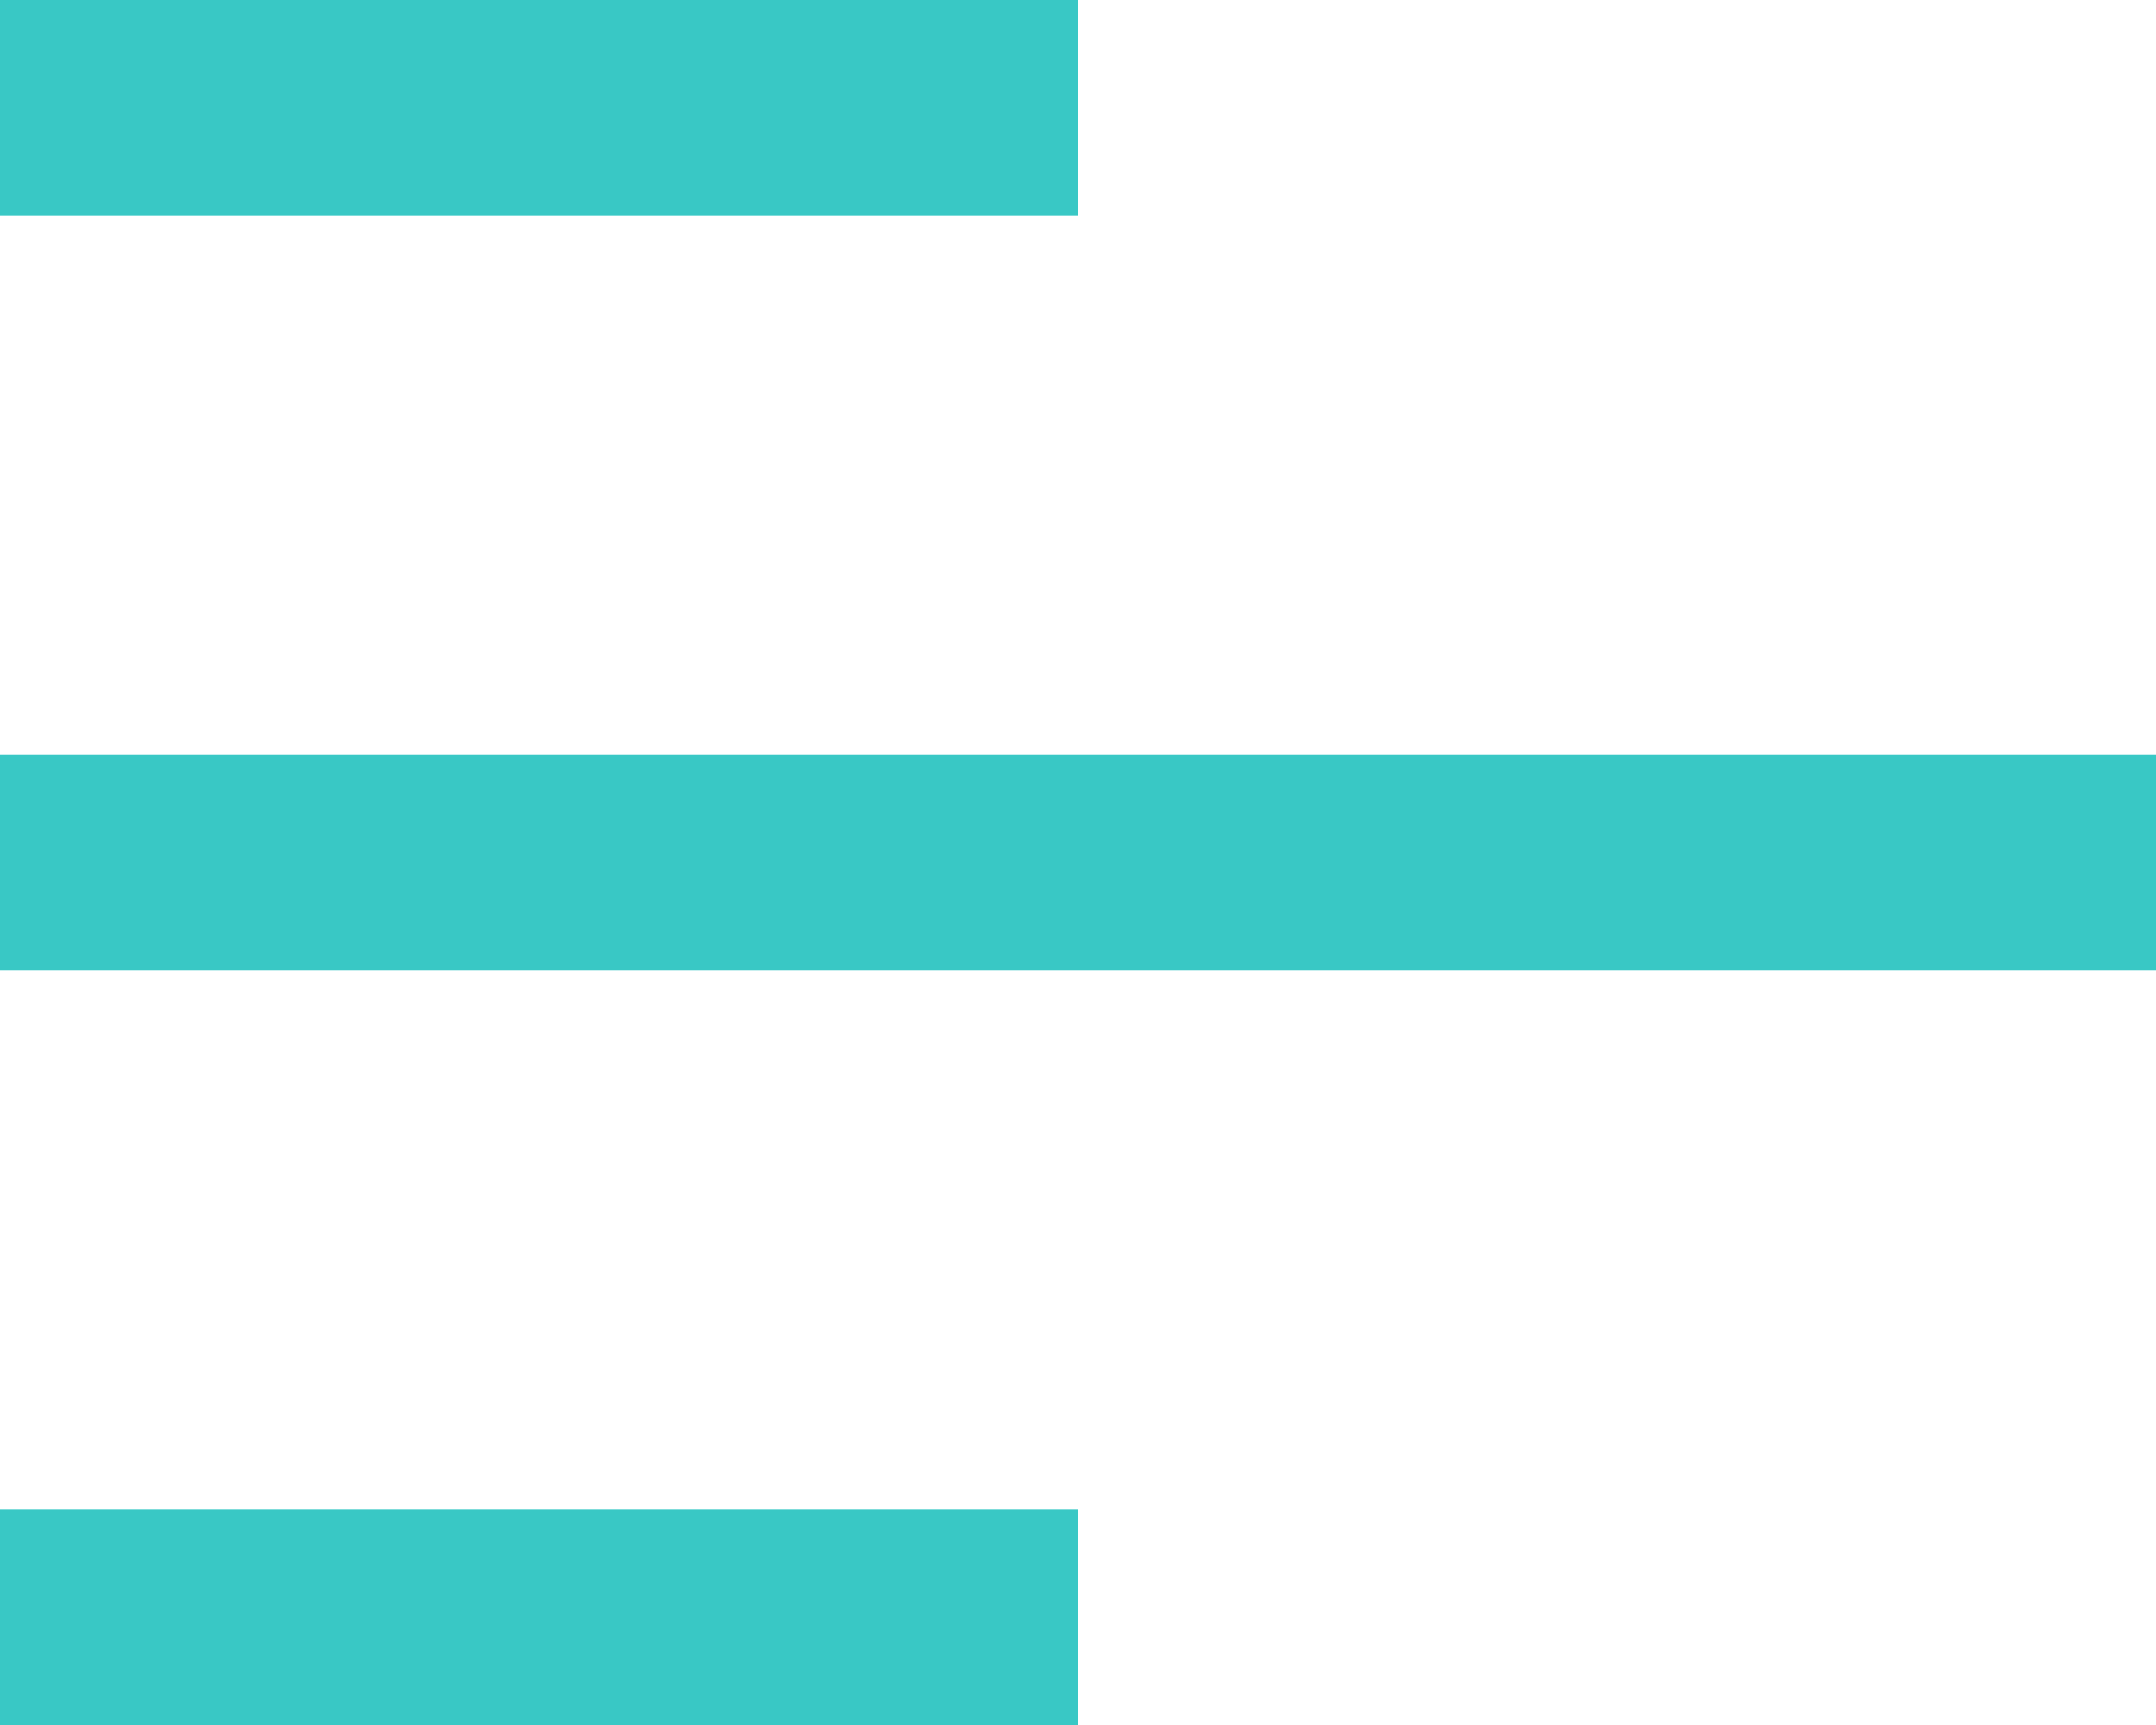
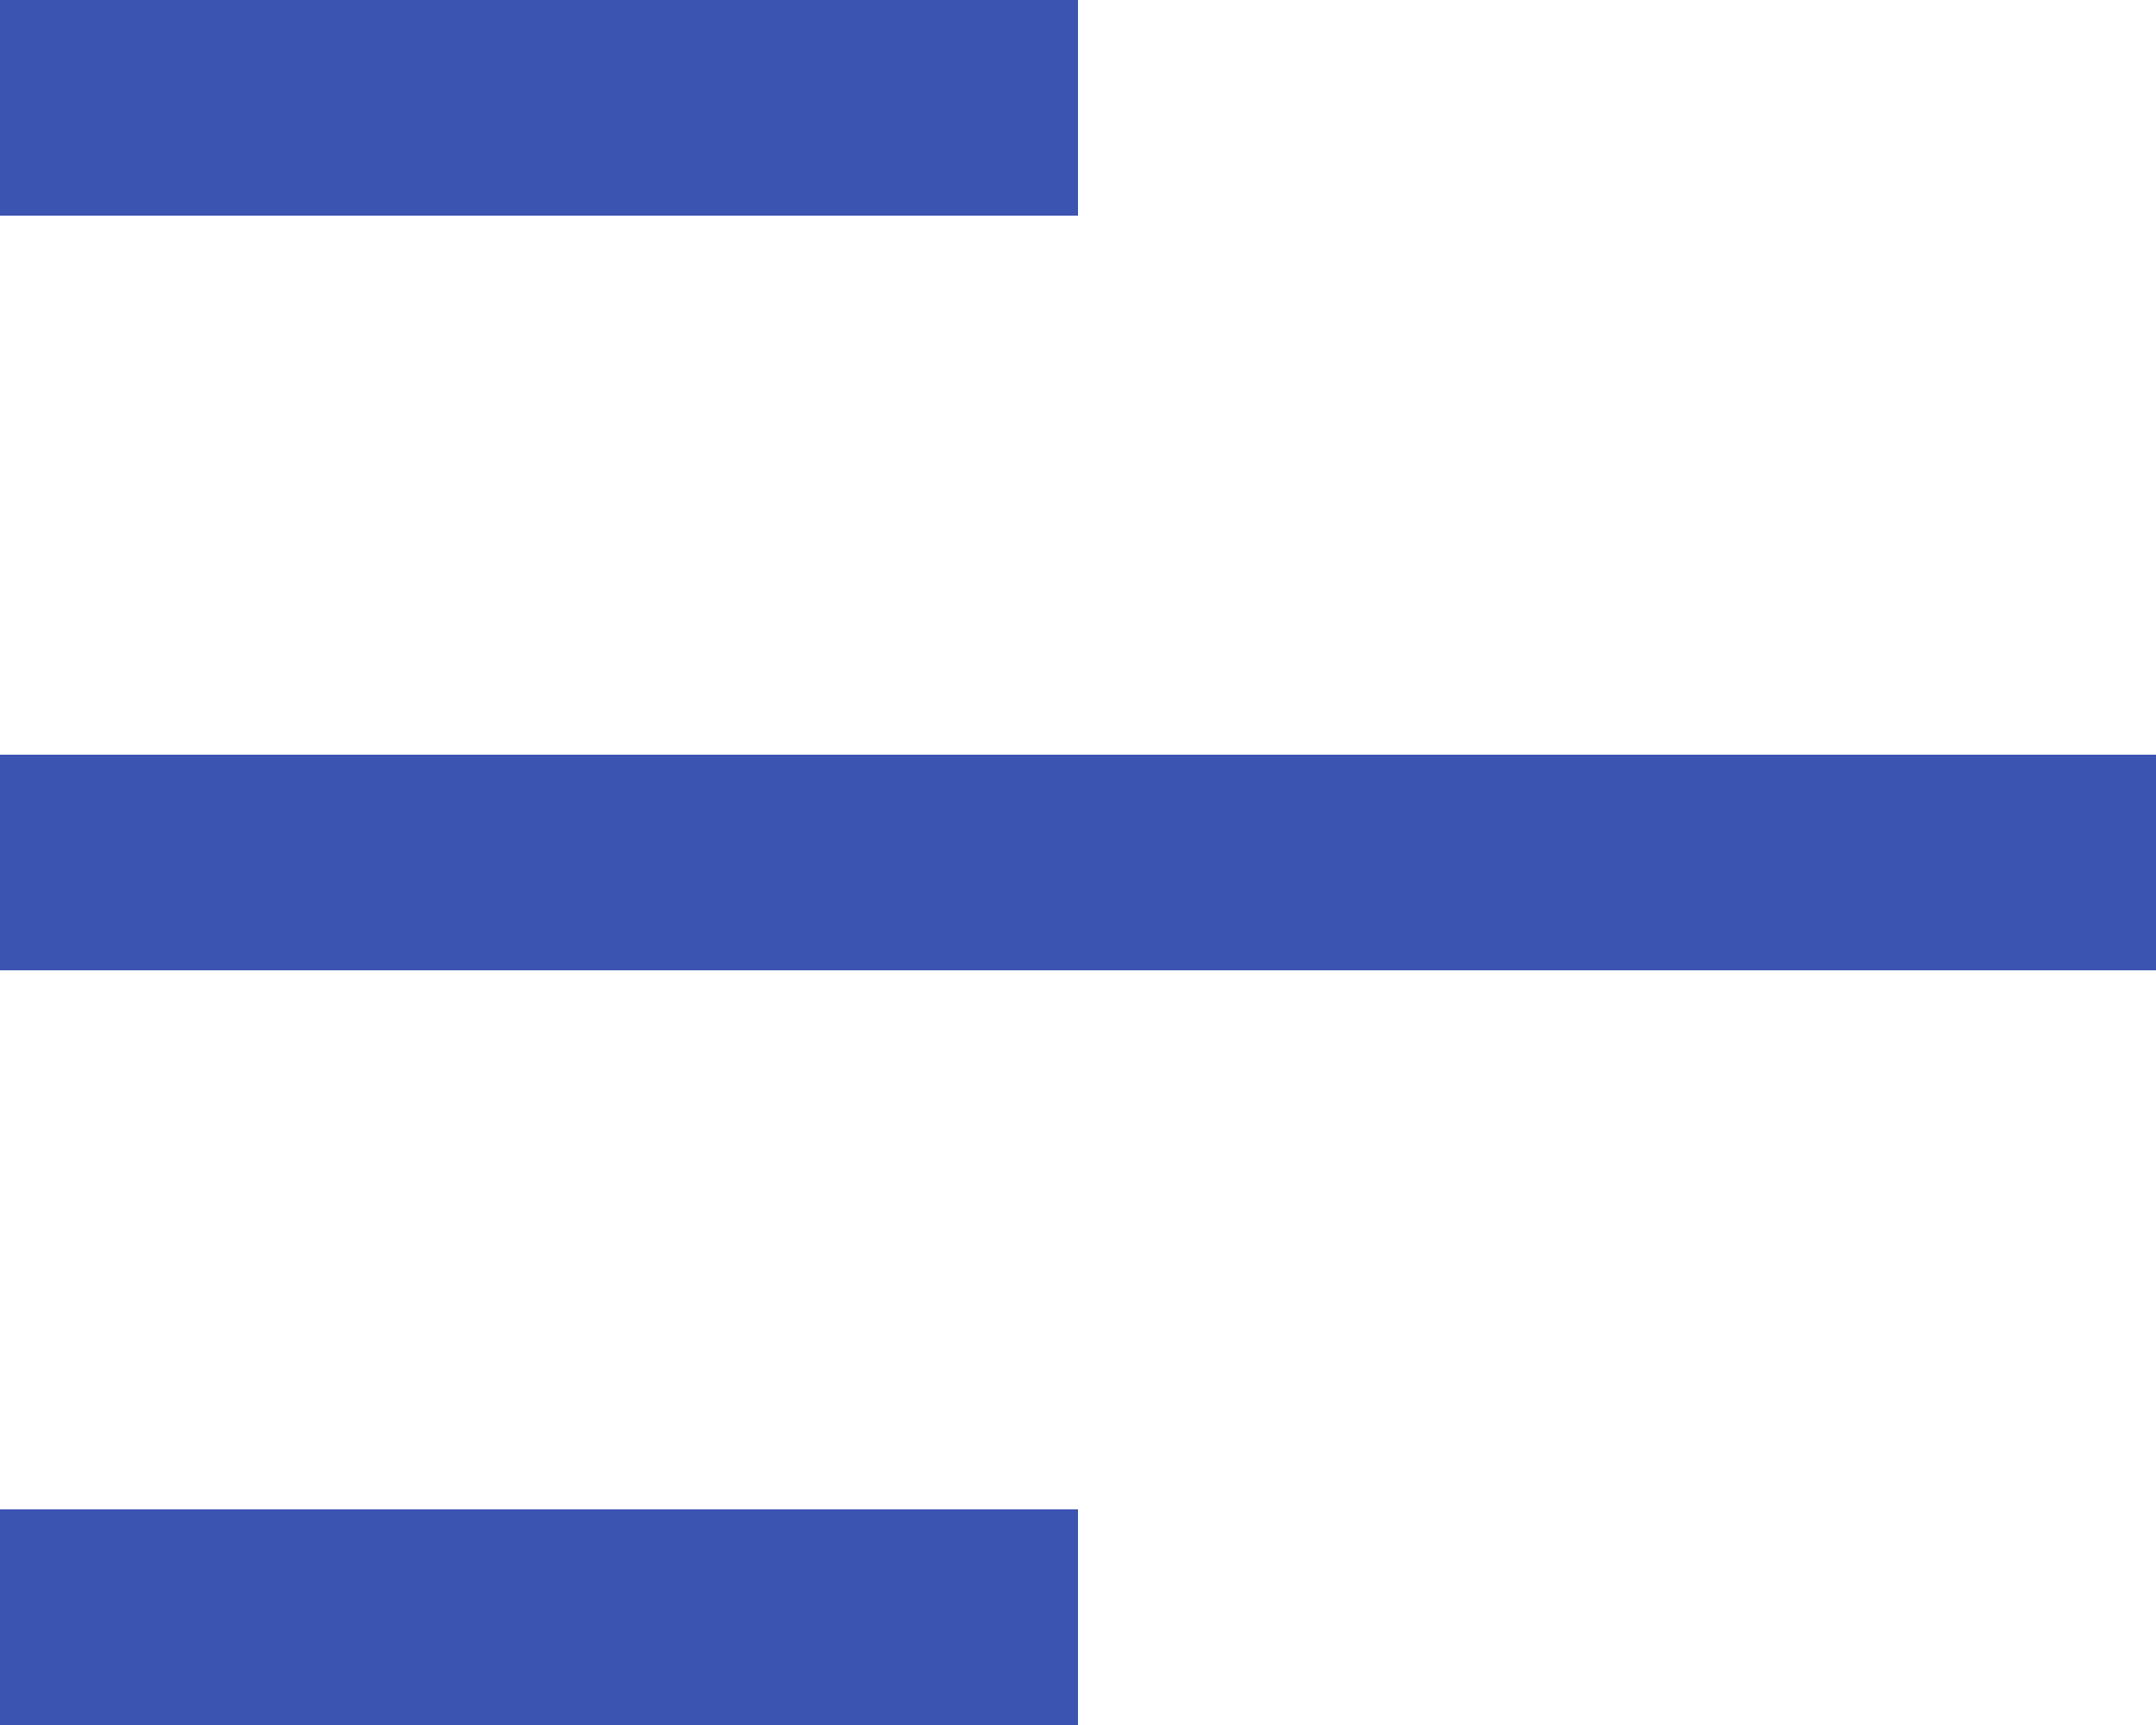
<svg xmlns="http://www.w3.org/2000/svg" width="20" height="16" viewBox="0 0 20 16" fill="none">
-   <rect y="14" width="10" height="2" fill="#39c8c5" />
-   <rect y="7" width="20" height="2" fill="#39c8c5" />
-   <rect width="10" height="2" fill="#39c8c5" />
+   <rect y="14" width="10" height="2" fill="#3b53b1" />
+   <rect y="7" width="20" height="2" fill="#3b53b1" />
+   <rect width="10" height="2" fill="#3b53b1" />
</svg>
